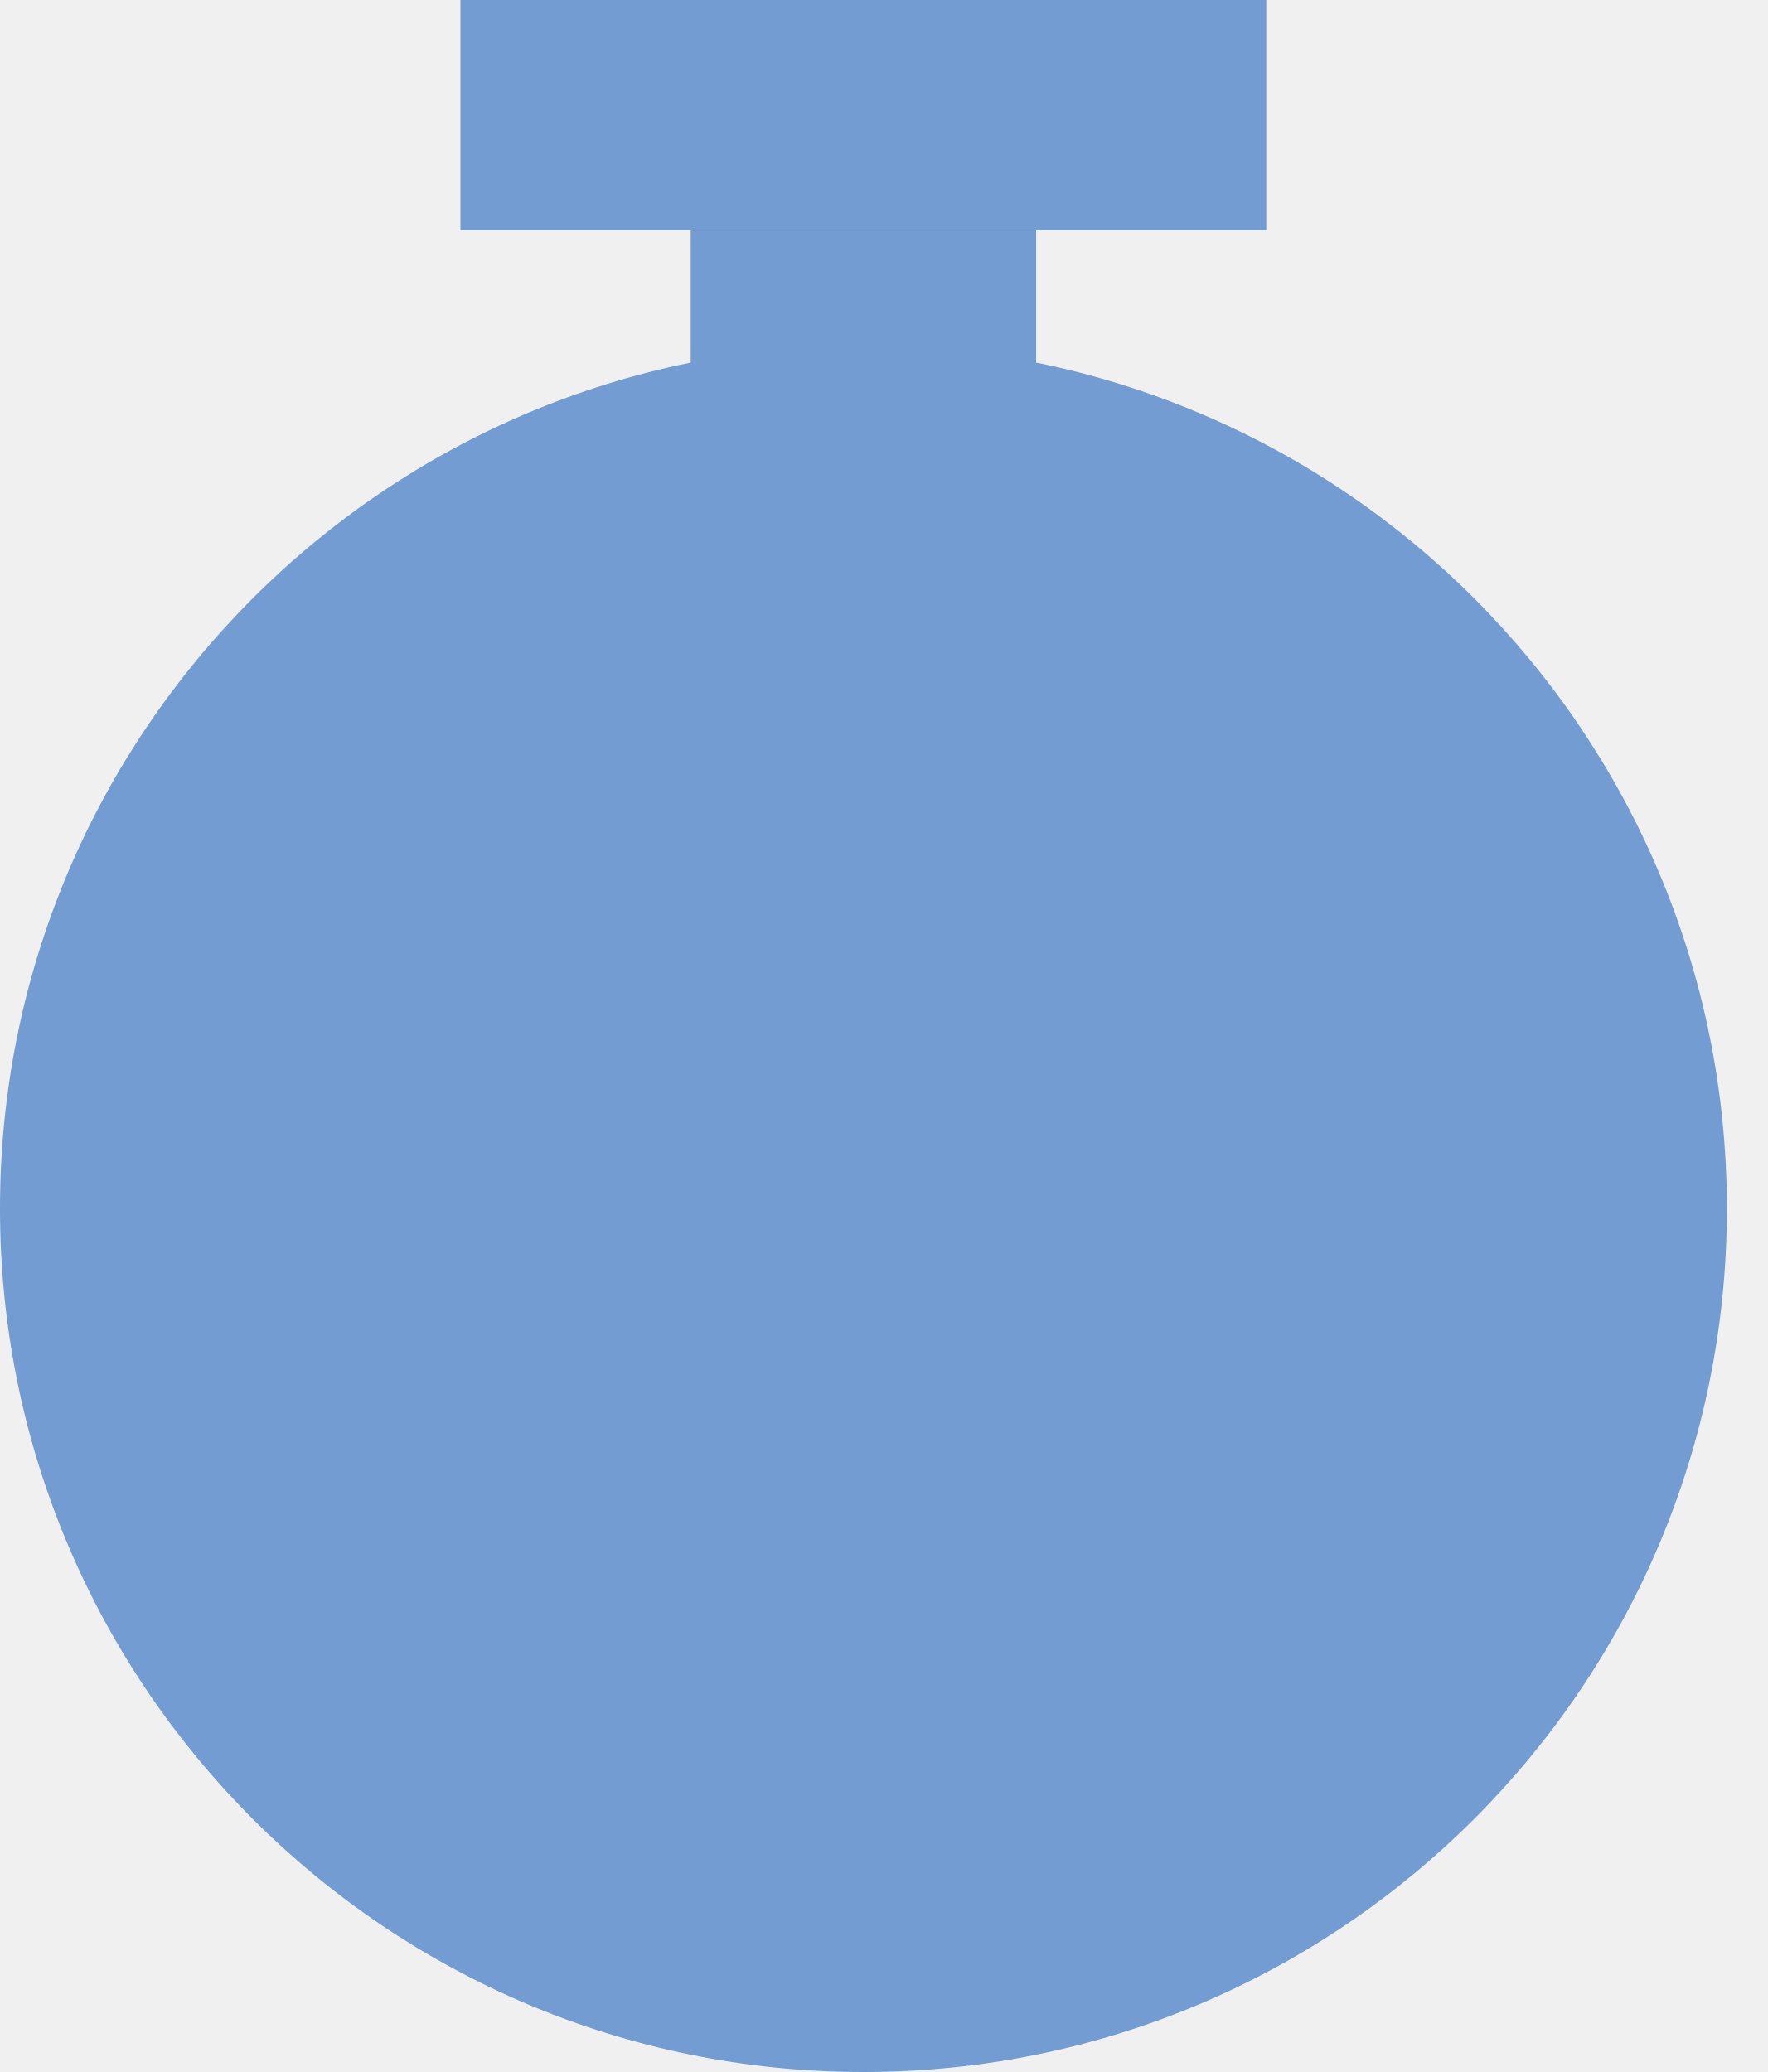
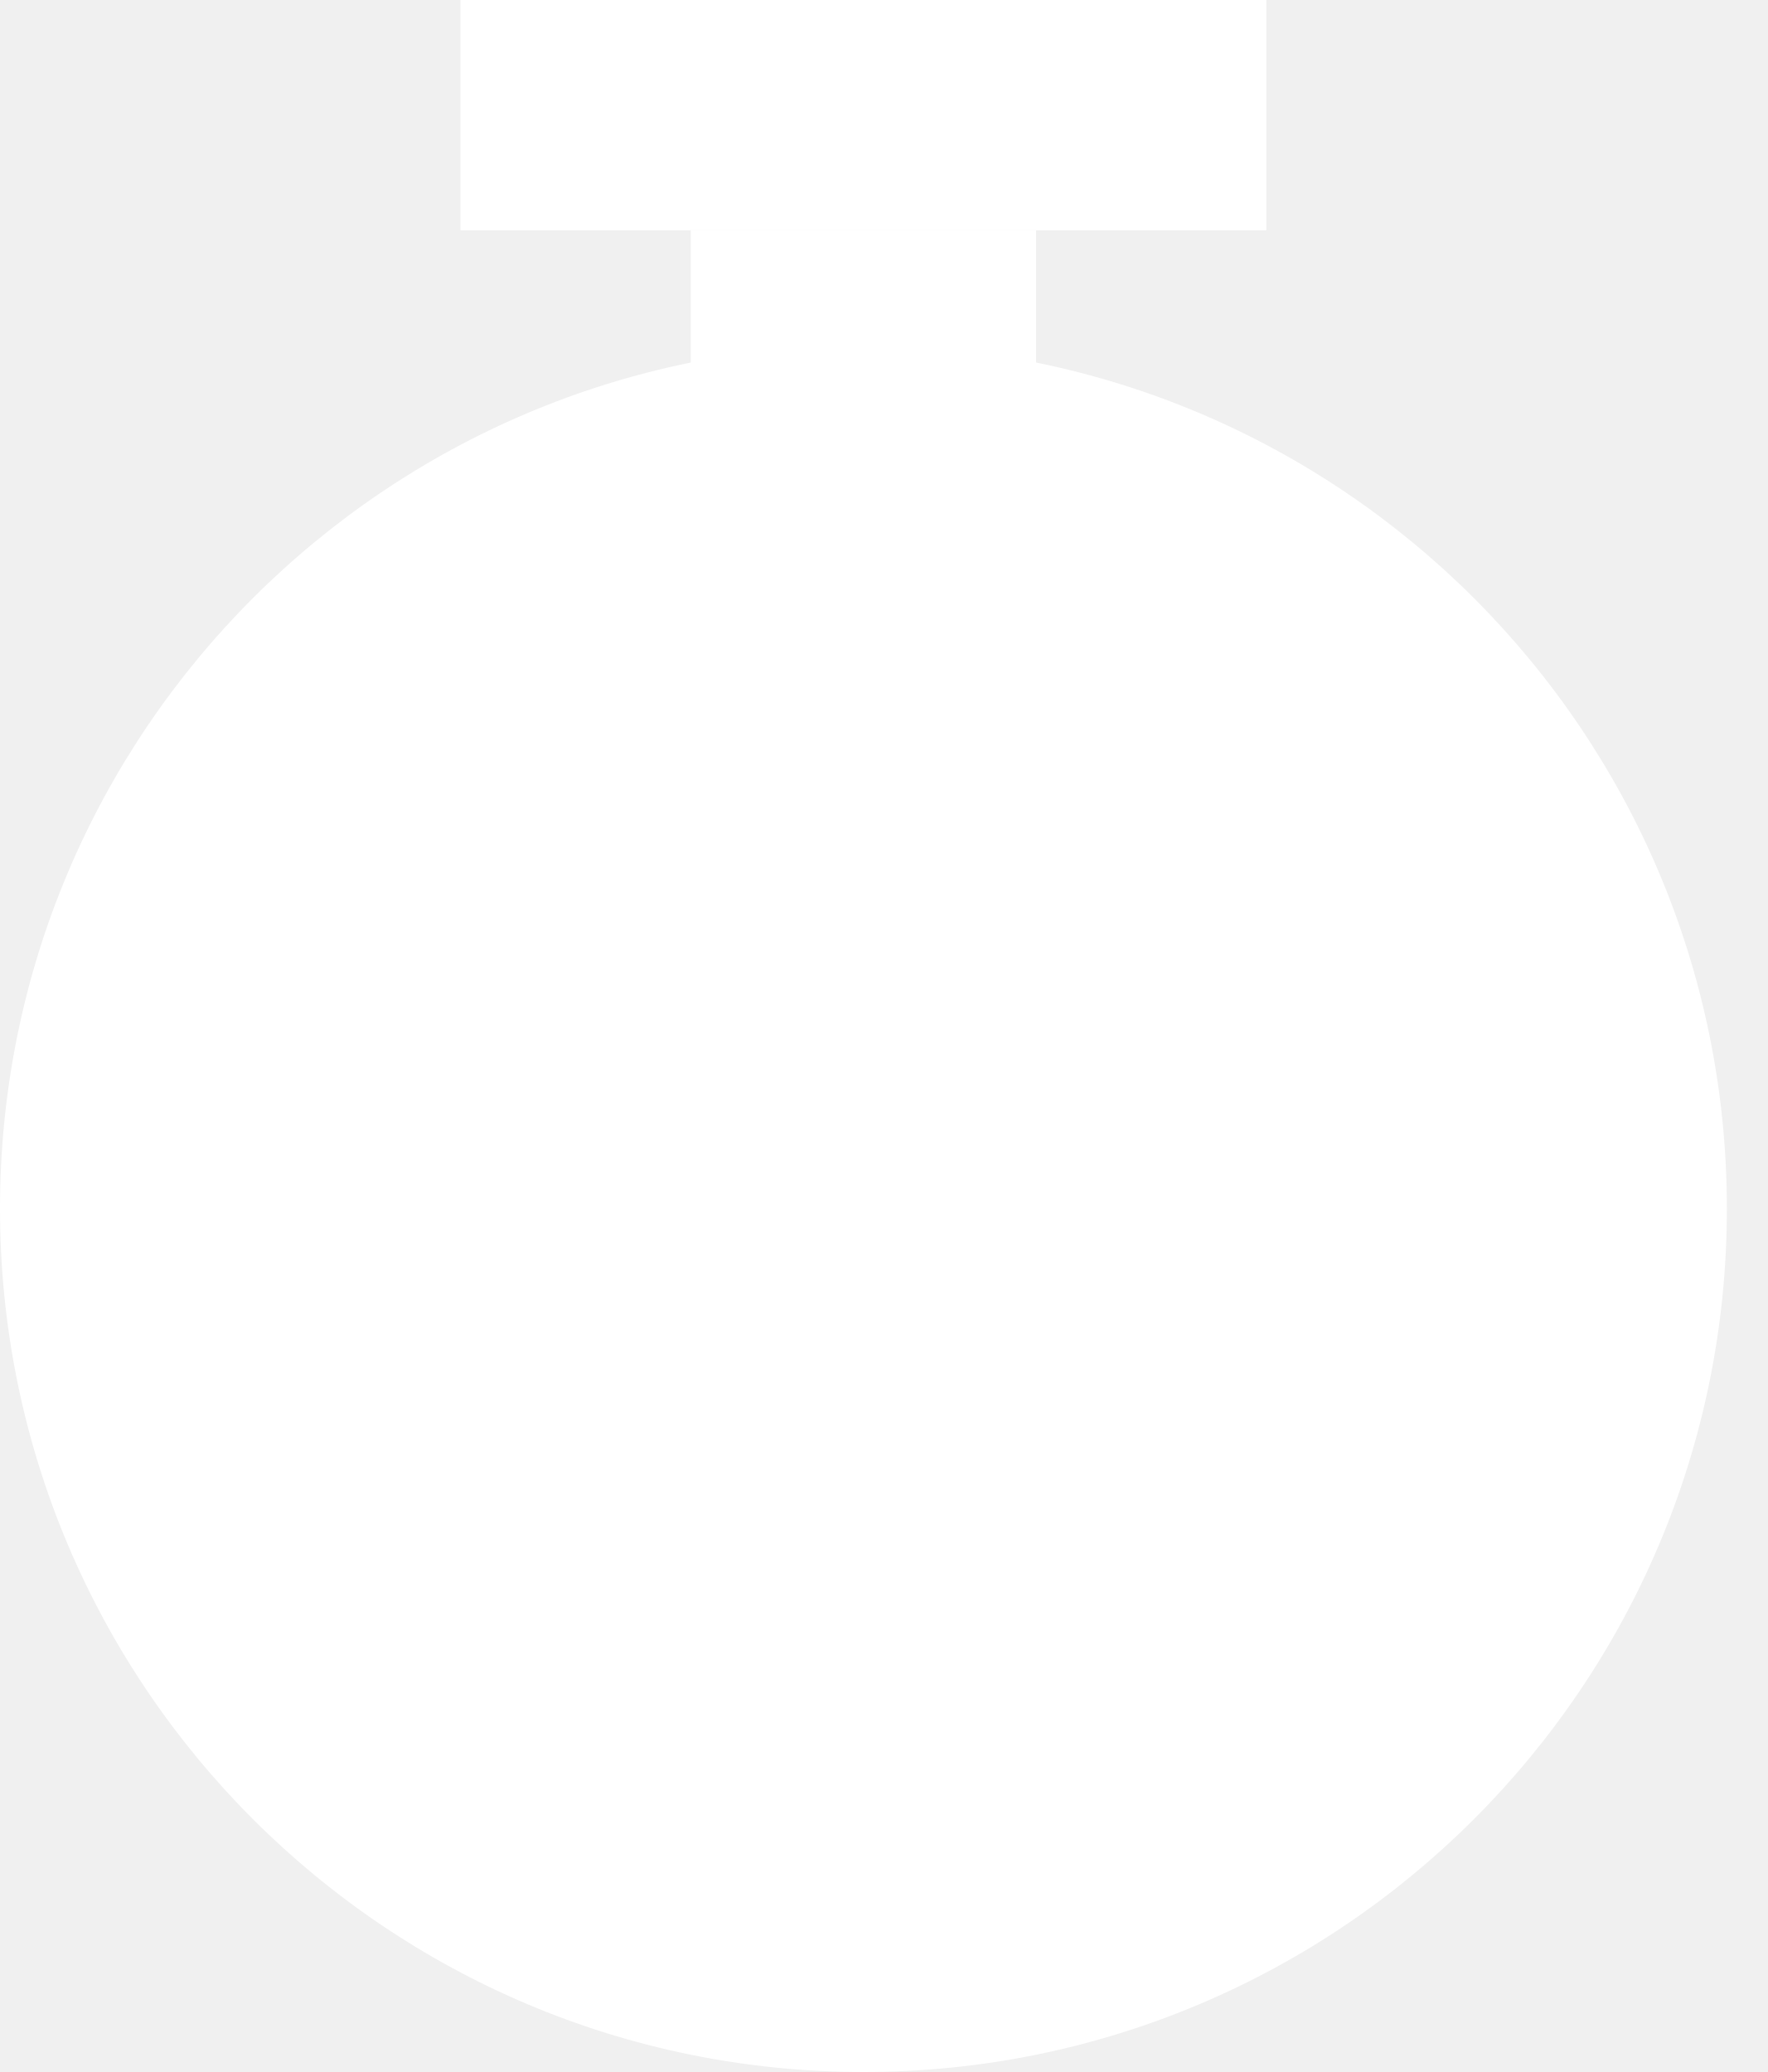
<svg xmlns="http://www.w3.org/2000/svg" width="29" height="34" viewBox="0 0 29 34" fill="none">
  <g id="timer-logo">
-     <circle id="Ellipse 3" cx="14.167" cy="19.833" r="14.167" fill="#729CD2" />
-     <rect id="Rectangle 415" x="7.555" width="13.222" height="3.778" fill="#729CD2" />
-     <rect id="Rectangle 416" x="11.333" y="3.778" width="5.667" height="3.778" fill="#729CD2" />
+     <circle id="Ellipse 3" cx="14.167" cy="19.833" r="14.167" fill="#ffffff" />
+     <rect id="Rectangle 415" x="7.555" width="13.222" height="3.778" fill="#ffffff" />
+     <rect id="Rectangle 416" x="11.333" y="3.778" width="5.667" height="3.778" fill="#ffffff" />
  </g>
</svg>
